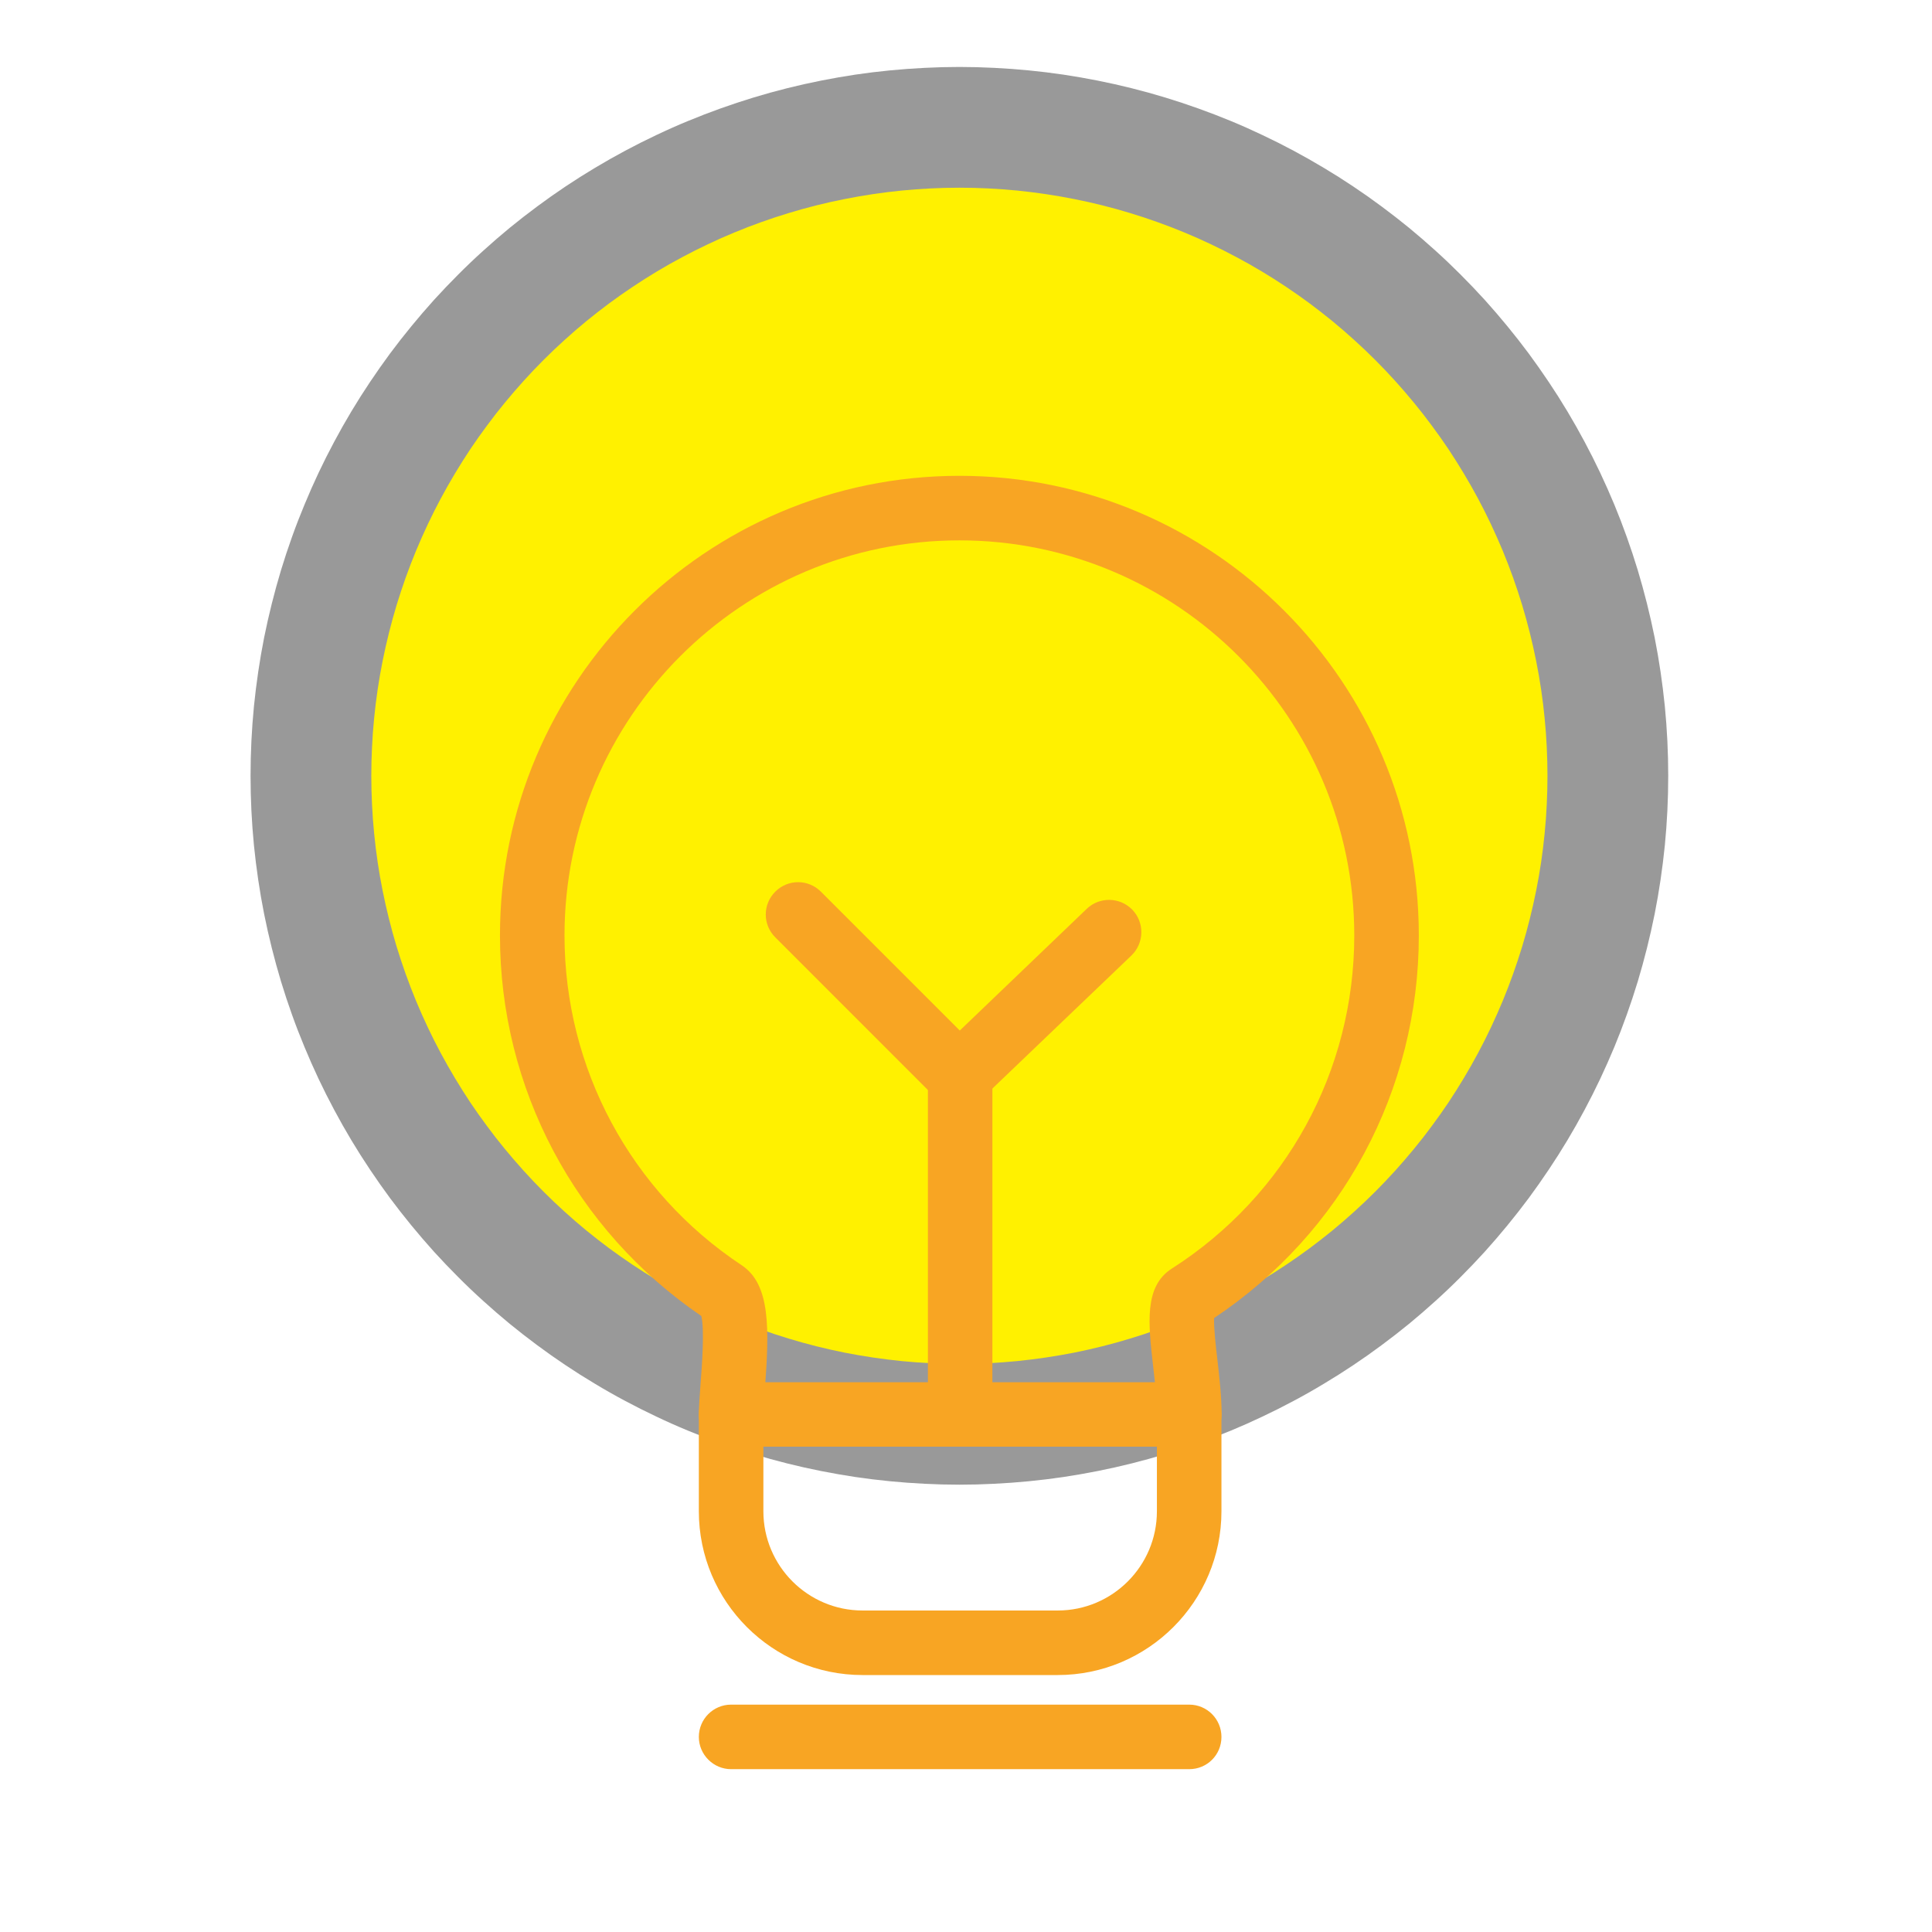
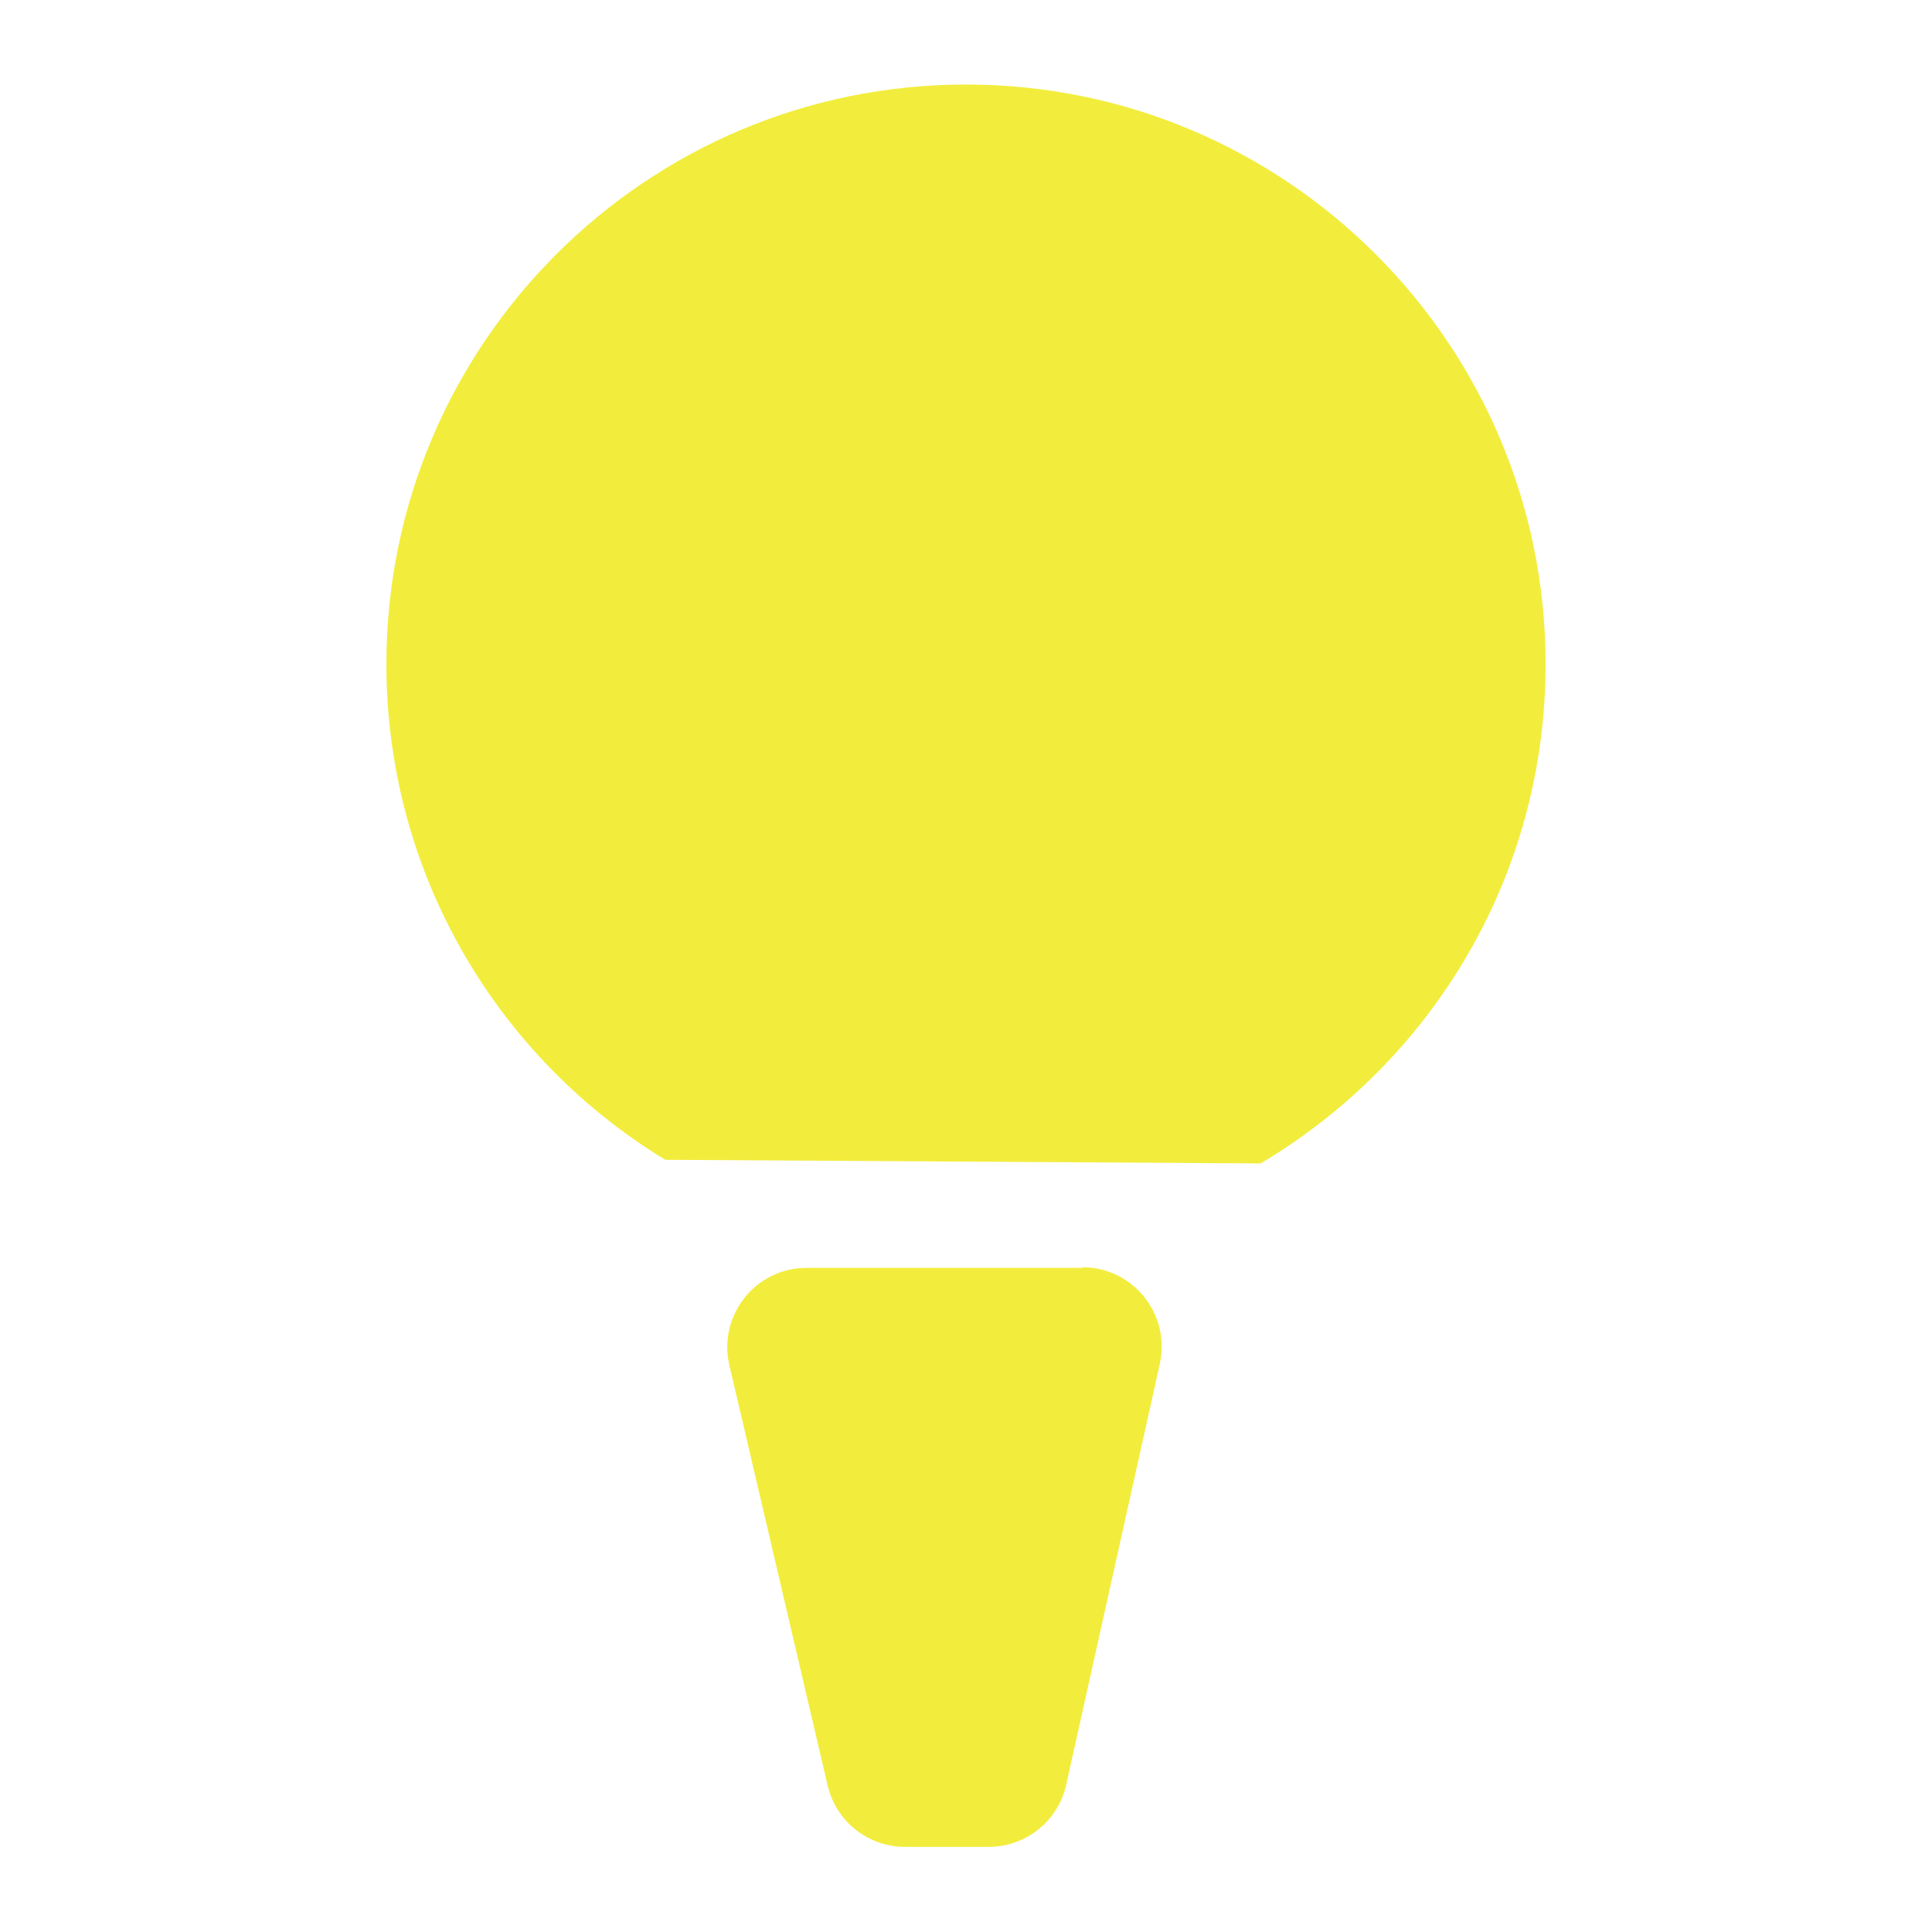
- <svg xmlns="http://www.w3.org/2000/svg" viewBox="0 0 32 32" width="32" height="32" fill="none">
-   <rect id="2d_layerSwitchOn" width="32" height="32" x="0" y="0" />
-   <path id="矢量 62" d="M5.15 12.85C5.15 13.026 5.154 13.201 5.163 13.377C5.171 13.553 5.184 13.728 5.202 13.903C5.219 14.078 5.24 14.252 5.266 14.426C5.292 14.6 5.322 14.773 5.356 14.945C5.391 15.118 5.429 15.289 5.472 15.46C5.514 15.63 5.561 15.8 5.612 15.968C5.663 16.136 5.719 16.303 5.778 16.468C5.837 16.634 5.9 16.798 5.967 16.96C6.035 17.123 6.106 17.283 6.181 17.442C6.256 17.601 6.335 17.758 6.418 17.913C6.501 18.068 6.588 18.221 6.678 18.372C6.768 18.523 6.862 18.671 6.96 18.817C7.058 18.963 7.159 19.107 7.264 19.248C7.368 19.389 7.476 19.528 7.588 19.664C7.699 19.8 7.814 19.933 7.932 20.063C8.05 20.193 8.171 20.32 8.296 20.445C8.42 20.569 8.547 20.69 8.678 20.808C8.808 20.926 8.941 21.041 9.077 21.153C9.213 21.264 9.351 21.372 9.492 21.477C9.634 21.582 9.777 21.683 9.923 21.78C10.069 21.878 10.218 21.972 10.369 22.062C10.52 22.153 10.672 22.239 10.827 22.322C10.982 22.405 11.139 22.484 11.298 22.559C11.457 22.635 11.618 22.706 11.78 22.773C11.943 22.84 12.107 22.904 12.272 22.963C12.438 23.022 12.604 23.077 12.773 23.128C12.941 23.179 13.11 23.226 13.281 23.269C13.451 23.311 13.623 23.35 13.795 23.384C13.967 23.419 14.141 23.449 14.315 23.474C14.488 23.5 14.663 23.522 14.838 23.539C15.013 23.556 15.188 23.569 15.364 23.578C15.539 23.586 15.715 23.591 15.89 23.591C16.066 23.591 16.242 23.586 16.418 23.578C16.593 23.569 16.768 23.556 16.943 23.539C17.118 23.522 17.293 23.5 17.466 23.474C17.64 23.449 17.814 23.419 17.986 23.384C18.158 23.35 18.33 23.311 18.5 23.269C18.671 23.226 18.84 23.179 19.008 23.128C19.177 23.077 19.343 23.022 19.509 22.963C19.674 22.904 19.838 22.84 20.001 22.773C20.163 22.706 20.324 22.635 20.483 22.559C20.642 22.484 20.799 22.405 20.954 22.322C21.109 22.239 21.262 22.153 21.412 22.062C21.563 21.972 21.712 21.878 21.858 21.78C22.004 21.683 22.148 21.582 22.289 21.477C22.43 21.372 22.568 21.264 22.704 21.153C22.84 21.041 22.973 20.926 23.104 20.808C23.234 20.69 23.361 20.569 23.485 20.445C23.61 20.32 23.731 20.193 23.849 20.063C23.967 19.933 24.082 19.8 24.193 19.664C24.305 19.528 24.413 19.389 24.517 19.248C24.622 19.107 24.723 18.963 24.821 18.817C24.919 18.671 25.013 18.523 25.103 18.372C25.193 18.221 25.28 18.068 25.363 17.913C25.446 17.758 25.525 17.601 25.6 17.442C25.675 17.283 25.746 17.123 25.814 16.96C25.881 16.798 25.944 16.634 26.003 16.468C26.062 16.303 26.118 16.136 26.169 15.968C26.22 15.8 26.267 15.63 26.309 15.46C26.352 15.289 26.39 15.118 26.425 14.945C26.459 14.773 26.489 14.6 26.515 14.426C26.541 14.252 26.562 14.078 26.579 13.903C26.597 13.728 26.61 13.553 26.618 13.377C26.627 13.201 26.631 13.026 26.631 12.85C26.631 12.674 26.627 12.498 26.618 12.323C26.61 12.147 26.597 11.972 26.579 11.797C26.562 11.622 26.541 11.448 26.515 11.274C26.489 11.1 26.459 10.927 26.425 10.755C26.39 10.582 26.352 10.411 26.309 10.24C26.267 10.07 26.22 9.9 26.169 9.732C26.118 9.564 26.062 9.397 26.003 9.232C25.944 9.066 25.881 8.902 25.814 8.74C25.746 8.577 25.675 8.417 25.6 8.258C25.525 8.099 25.446 7.942 25.363 7.787C25.28 7.632 25.193 7.479 25.103 7.328C25.013 7.177 24.919 7.029 24.821 6.883C24.723 6.737 24.622 6.593 24.517 6.452C24.413 6.311 24.305 6.172 24.193 6.036C24.082 5.9 23.967 5.767 23.849 5.637C23.731 5.507 23.61 5.38 23.485 5.255C23.361 5.131 23.234 5.01 23.104 4.892C22.973 4.774 22.84 4.659 22.704 4.547C22.568 4.436 22.43 4.328 22.289 4.223C22.148 4.118 22.004 4.017 21.858 3.92C21.712 3.822 21.563 3.728 21.412 3.637C21.262 3.547 21.109 3.46 20.954 3.378C20.799 3.295 20.642 3.216 20.483 3.141C20.324 3.065 20.163 2.994 20.001 2.927C19.838 2.86 19.674 2.796 19.509 2.737C19.343 2.678 19.177 2.623 19.008 2.572C18.84 2.521 18.671 2.474 18.5 2.431C18.33 2.389 18.158 2.35 17.986 2.316C17.814 2.281 17.64 2.251 17.466 2.226C17.293 2.2 17.118 2.178 16.943 2.161C16.768 2.144 16.593 2.131 16.418 2.122C16.242 2.114 16.066 2.109 15.89 2.109C15.715 2.109 15.539 2.114 15.364 2.122C15.188 2.131 15.013 2.144 14.838 2.161C14.663 2.178 14.488 2.2 14.315 2.226C14.141 2.251 13.967 2.281 13.795 2.316C13.623 2.35 13.451 2.389 13.281 2.431C13.11 2.474 12.941 2.521 12.773 2.572C12.604 2.623 12.438 2.678 12.272 2.737C12.107 2.796 11.943 2.86 11.78 2.927C11.618 2.994 11.457 3.065 11.298 3.141C11.139 3.216 10.982 3.295 10.827 3.378C10.672 3.46 10.52 3.547 10.369 3.637C10.218 3.728 10.069 3.822 9.923 3.92C9.777 4.017 9.634 4.118 9.492 4.223C9.351 4.328 9.213 4.436 9.077 4.547C8.941 4.659 8.808 4.774 8.678 4.892C8.547 5.01 8.42 5.131 8.296 5.255C8.171 5.38 8.05 5.507 7.932 5.637C7.814 5.767 7.699 5.9 7.588 6.036C7.476 6.172 7.368 6.311 7.264 6.452C7.159 6.593 7.058 6.737 6.96 6.883C6.862 7.029 6.768 7.177 6.678 7.328C6.588 7.479 6.501 7.632 6.418 7.787C6.335 7.942 6.256 8.099 6.181 8.258C6.106 8.417 6.035 8.577 5.967 8.74C5.9 8.902 5.837 9.066 5.778 9.232C5.719 9.397 5.663 9.564 5.612 9.732C5.561 9.9 5.514 10.07 5.472 10.24C5.429 10.411 5.391 10.582 5.356 10.755C5.322 10.927 5.292 11.1 5.266 11.274C5.24 11.448 5.219 11.622 5.202 11.797C5.184 11.972 5.171 12.147 5.163 12.323C5.154 12.498 5.15 12.674 5.15 12.85Z" fill="rgb(255,241,0)" fill-rule="nonzero" />
-   <path id="矢量 62" d="M6.162 13.328Q6.173 13.567 6.197 13.805Q6.22 14.043 6.255 14.279Q6.29 14.516 6.337 14.75Q6.384 14.985 6.442 15.217Q6.5 15.449 6.569 15.678Q6.639 15.906 6.719 16.131Q6.8 16.357 6.891 16.578Q6.983 16.799 7.085 17.015Q7.187 17.231 7.3 17.442Q7.413 17.653 7.536 17.858Q7.659 18.063 7.791 18.262Q7.924 18.46 8.067 18.652Q8.209 18.845 8.361 19.029Q8.513 19.214 8.673 19.391Q8.834 19.569 9.003 19.738Q9.172 19.907 9.349 20.067Q9.526 20.228 9.711 20.38Q9.896 20.531 10.088 20.674Q10.28 20.816 10.479 20.949Q10.678 21.082 10.883 21.205Q11.088 21.328 11.299 21.441Q11.51 21.553 11.726 21.655Q11.942 21.758 12.163 21.849Q12.384 21.941 12.609 22.021Q12.834 22.102 13.063 22.171Q13.292 22.241 13.524 22.299Q13.756 22.357 13.99 22.404Q14.225 22.45 14.461 22.485Q14.698 22.52 14.936 22.544Q15.174 22.567 15.413 22.579Q15.651 22.591 15.89 22.591Q16.13 22.591 16.369 22.579Q16.607 22.567 16.845 22.544Q17.083 22.52 17.32 22.485Q17.556 22.45 17.791 22.404Q18.025 22.357 18.257 22.299Q18.489 22.241 18.718 22.171Q18.947 22.102 19.172 22.021Q19.397 21.941 19.618 21.849Q19.839 21.758 20.055 21.655Q20.271 21.553 20.482 21.441Q20.693 21.328 20.898 21.205Q21.103 21.082 21.302 20.949Q21.501 20.816 21.693 20.674Q21.885 20.531 22.07 20.38Q22.255 20.228 22.432 20.067Q22.609 19.907 22.778 19.738Q22.947 19.569 23.108 19.391Q23.268 19.214 23.42 19.029Q23.572 18.845 23.714 18.652Q23.857 18.46 23.99 18.262Q24.122 18.063 24.245 17.858Q24.368 17.653 24.481 17.442Q24.594 17.231 24.696 17.015Q24.798 16.798 24.89 16.578Q24.981 16.357 25.062 16.131Q25.142 15.906 25.212 15.678Q25.281 15.449 25.339 15.217Q25.397 14.985 25.444 14.75Q25.491 14.516 25.526 14.279Q25.561 14.043 25.584 13.805Q25.608 13.567 25.619 13.328Q25.631 13.089 25.631 12.85Q25.631 12.611 25.619 12.372Q25.608 12.133 25.584 11.895Q25.561 11.657 25.526 11.421Q25.491 11.184 25.444 10.95Q25.397 10.715 25.339 10.483Q25.281 10.251 25.212 10.022Q25.142 9.794 25.062 9.568Q24.981 9.343 24.89 9.122Q24.798 8.902 24.696 8.685Q24.594 8.469 24.481 8.258Q24.368 8.047 24.245 7.842Q24.122 7.637 23.99 7.438Q23.857 7.24 23.714 7.048Q23.572 6.855 23.42 6.671Q23.268 6.486 23.108 6.309Q22.947 6.131 22.778 5.962Q22.609 5.793 22.432 5.633Q22.255 5.472 22.07 5.32Q21.885 5.169 21.693 5.026Q21.501 4.884 21.302 4.751Q21.103 4.618 20.898 4.495Q20.693 4.372 20.482 4.26Q20.271 4.147 20.055 4.045Q19.839 3.942 19.618 3.851Q19.397 3.759 19.172 3.679Q18.947 3.598 18.718 3.529Q18.489 3.459 18.257 3.401Q18.025 3.343 17.791 3.297Q17.556 3.25 17.32 3.215Q17.083 3.18 16.845 3.156Q16.607 3.133 16.369 3.121Q16.13 3.109 15.89 3.109Q15.651 3.109 15.413 3.121Q15.174 3.133 14.936 3.156Q14.698 3.18 14.461 3.215Q14.225 3.25 13.99 3.297Q13.756 3.343 13.524 3.401Q13.292 3.459 13.063 3.529Q12.834 3.598 12.609 3.679Q12.384 3.759 12.163 3.851Q11.942 3.942 11.726 4.045Q11.51 4.147 11.299 4.26Q11.088 4.372 10.883 4.495Q10.678 4.618 10.479 4.751Q10.28 4.884 10.088 5.026Q9.896 5.169 9.711 5.32Q9.526 5.472 9.349 5.633Q9.172 5.793 9.003 5.962Q8.834 6.131 8.673 6.309Q8.513 6.486 8.361 6.671Q8.209 6.855 8.067 7.048Q7.924 7.24 7.791 7.438Q7.659 7.637 7.536 7.842Q7.413 8.047 7.3 8.258Q7.187 8.469 7.085 8.685Q6.983 8.902 6.891 9.122Q6.8 9.343 6.719 9.568Q6.639 9.794 6.569 10.022Q6.5 10.251 6.442 10.483Q6.384 10.715 6.337 10.95Q6.29 11.184 6.255 11.421Q6.22 11.657 6.197 11.895Q6.173 12.133 6.162 12.372Q6.15 12.611 6.15 12.85Q6.15 13.089 6.162 13.328ZM4.164 13.426Q4.15 13.138 4.15 12.85Q4.15 12.562 4.164 12.274Q4.178 11.986 4.206 11.699Q4.235 11.412 4.277 11.127Q4.319 10.842 4.375 10.559Q4.432 10.277 4.502 9.997Q4.572 9.718 4.655 9.442Q4.739 9.166 4.836 8.895Q4.933 8.623 5.044 8.357Q5.154 8.091 5.277 7.83Q5.4 7.57 5.536 7.316Q5.672 7.061 5.82 6.814Q5.968 6.567 6.129 6.327Q6.289 6.088 6.46 5.856Q6.632 5.625 6.815 5.402Q6.998 5.179 7.191 4.965Q7.385 4.752 7.589 4.548Q7.792 4.344 8.006 4.151Q8.22 3.957 8.442 3.774Q8.665 3.592 8.897 3.42Q9.128 3.248 9.368 3.088Q9.607 2.928 9.855 2.78Q10.102 2.632 10.356 2.496Q10.61 2.36 10.871 2.237Q11.131 2.113 11.398 2.003Q11.664 1.893 11.935 1.796Q12.207 1.699 12.482 1.615Q12.758 1.531 13.038 1.461Q13.317 1.391 13.6 1.335Q13.883 1.279 14.168 1.236Q14.453 1.194 14.74 1.166Q15.027 1.138 15.314 1.124Q15.602 1.109 15.89 1.109Q16.179 1.109 16.467 1.124Q16.755 1.138 17.041 1.166Q17.328 1.194 17.613 1.236Q17.898 1.279 18.181 1.335Q18.464 1.391 18.743 1.461Q19.023 1.531 19.299 1.615Q19.575 1.699 19.846 1.796Q20.117 1.893 20.384 2.003Q20.65 2.113 20.91 2.237Q21.171 2.36 21.425 2.496Q21.679 2.632 21.926 2.78Q22.174 2.928 22.413 3.088Q22.653 3.248 22.884 3.42Q23.116 3.592 23.339 3.774Q23.561 3.957 23.775 4.151Q23.989 4.344 24.192 4.548Q24.396 4.752 24.59 4.965Q24.783 5.179 24.966 5.402Q25.149 5.625 25.321 5.856Q25.492 6.088 25.652 6.327Q25.813 6.567 25.961 6.814Q26.109 7.061 26.245 7.316Q26.381 7.57 26.504 7.83Q26.627 8.091 26.738 8.357Q26.848 8.623 26.945 8.895Q27.042 9.166 27.126 9.442Q27.209 9.718 27.279 9.997Q27.349 10.277 27.406 10.559Q27.462 10.842 27.504 11.127Q27.546 11.412 27.575 11.699Q27.603 11.986 27.617 12.274Q27.631 12.562 27.631 12.85Q27.631 13.138 27.617 13.426Q27.603 13.714 27.575 14.001Q27.546 14.288 27.504 14.573Q27.462 14.858 27.406 15.14Q27.349 15.423 27.279 15.703Q27.209 15.982 27.126 16.258Q27.042 16.534 26.945 16.805Q26.848 17.077 26.738 17.343Q26.627 17.609 26.504 17.87Q26.381 18.13 26.245 18.384Q26.109 18.639 25.961 18.886Q25.813 19.133 25.652 19.373Q25.492 19.612 25.321 19.844Q25.149 20.075 24.966 20.298Q24.783 20.521 24.59 20.735Q24.396 20.948 24.192 21.152Q23.989 21.356 23.775 21.549Q23.561 21.743 23.339 21.926Q23.116 22.108 22.884 22.28Q22.653 22.452 22.413 22.612Q22.174 22.772 21.926 22.92Q21.679 23.069 21.425 23.204Q21.171 23.34 20.91 23.463Q20.65 23.587 20.384 23.697Q20.117 23.807 19.846 23.904Q19.575 24.001 19.299 24.085Q19.023 24.169 18.743 24.239Q18.464 24.309 18.181 24.365Q17.898 24.421 17.613 24.464Q17.328 24.506 17.041 24.534Q16.755 24.562 16.467 24.576Q16.179 24.591 15.89 24.591Q15.602 24.591 15.314 24.576Q15.027 24.562 14.74 24.534Q14.453 24.506 14.168 24.464Q13.883 24.421 13.6 24.365Q13.317 24.309 13.038 24.239Q12.758 24.169 12.482 24.085Q12.207 24.001 11.935 23.904Q11.664 23.807 11.398 23.697Q11.131 23.587 10.871 23.463Q10.61 23.34 10.356 23.204Q10.102 23.069 9.855 22.92Q9.607 22.772 9.368 22.612Q9.128 22.452 8.897 22.28Q8.665 22.108 8.442 21.926Q8.22 21.743 8.006 21.549Q7.792 21.356 7.589 21.152Q7.385 20.948 7.191 20.735Q6.998 20.521 6.815 20.298Q6.632 20.075 6.46 19.844Q6.289 19.612 6.129 19.373Q5.968 19.133 5.82 18.886Q5.672 18.639 5.536 18.384Q5.4 18.13 5.277 17.87Q5.154 17.609 5.044 17.343Q4.933 17.077 4.836 16.805Q4.739 16.534 4.655 16.258Q4.572 15.982 4.502 15.703Q4.432 15.423 4.375 15.14Q4.319 14.858 4.277 14.573Q4.235 14.288 4.206 14.001Q4.178 13.714 4.164 13.426Z" fill="rgb(153,153,153)" fill-rule="nonzero" />
-   <path id="矢量 63" d="M19.697 23.962C19.4 23.962 19.163 23.722 19.163 23.428C19.163 23.188 19.131 22.906 19.1 22.634C19.019 21.922 18.947 21.306 19.409 21.012C21.303 19.8 22.431 17.738 22.431 15.494C22.431 11.884 19.497 8.95 15.891 8.95C12.284 8.95 9.35 11.884 9.35 15.494C9.35 17.697 10.447 19.738 12.284 20.956C12.762 21.272 12.744 22.006 12.669 23.006C12.656 23.175 12.644 23.325 12.644 23.428C12.644 23.725 12.403 23.962 12.109 23.962C11.816 23.962 11.575 23.722 11.575 23.428C11.575 23.306 11.588 23.128 11.603 22.925C11.625 22.647 11.672 22.025 11.616 21.797C9.525 20.372 8.281 18.025 8.281 15.494C8.281 11.297 11.694 7.881 15.891 7.881C20.087 7.881 23.5 11.297 23.5 15.494C23.5 18.056 22.234 20.416 20.109 21.831C20.103 21.991 20.137 22.297 20.163 22.512C20.197 22.816 20.234 23.128 20.234 23.428C20.231 23.722 19.994 23.962 19.697 23.962Z" fill="rgb(248,165,35)" fill-rule="nonzero" />
-   <path id="矢量 64" d="M17.519 27.744L14.287 27.744C12.791 27.744 11.575 26.528 11.575 25.031L11.575 23.428C11.575 23.131 11.816 22.894 12.109 22.894L19.697 22.894C19.994 22.894 20.231 23.134 20.231 23.428L20.231 25.031C20.231 26.525 19.016 27.744 17.519 27.744L17.519 27.744ZM12.644 23.962L12.644 25.031C12.644 25.938 13.381 26.675 14.287 26.675L17.519 26.675C18.425 26.675 19.162 25.938 19.162 25.031L19.162 23.962L12.644 23.962L12.644 23.962ZM19.697 29.303L12.109 29.303C11.816 29.303 11.575 29.062 11.575 28.769C11.575 28.472 11.816 28.234 12.109 28.234L19.697 28.234C19.994 28.234 20.231 28.475 20.231 28.769C20.231 29.066 19.994 29.303 19.697 29.303ZM15.887 18.35C15.75 18.35 15.613 18.297 15.509 18.194L12.841 15.525C12.631 15.316 12.631 14.978 12.841 14.769C13.05 14.559 13.387 14.559 13.597 14.769L15.897 17.069L18 15.053C18.212 14.85 18.55 14.856 18.756 15.069C18.959 15.281 18.953 15.619 18.741 15.825L16.259 18.2C16.153 18.3 16.022 18.35 15.887 18.35Z" fill="rgb(248,165,35)" fill-rule="nonzero" />
-   <path id="矢量 65" d="M15.903 23.962C15.609 23.962 15.369 23.722 15.369 23.428L15.369 17.816C15.369 17.519 15.609 17.281 15.903 17.281C16.197 17.281 16.437 17.522 16.437 17.816L16.437 23.428C16.437 23.722 16.2 23.962 15.903 23.962L15.903 23.962Z" fill="rgb(248,165,35)" fill-rule="nonzero" />
+ <svg xmlns="http://www.w3.org/2000/svg" id="_图标" data-name="图标" viewBox="0 0 32 32">
+   <defs>
+     <style>
+       .cls-1 {
+         fill: #f2ed3d;
+       }
+     </style>
+   </defs>
+   <path class="cls-1" d="M17.93,21h-4.57c-.85,0-1.47.79-1.28,1.61l1.63,6.97c.14.59.67,1.01,1.28,1.01h1.39c.61,0,1.15-.43,1.28-1.03l1.55-6.97c.18-.82-.44-1.6-1.28-1.6Z" />
+   <path class="cls-1" d="M11.02,19.21c-2.77-1.68-4.62-4.73-4.62-8.21C6.4,5.7,10.7,1.4,16,1.4s9.6,4.3,9.6,9.6c0,3.52-1.89,6.59-4.72,8.27" />
</svg>
